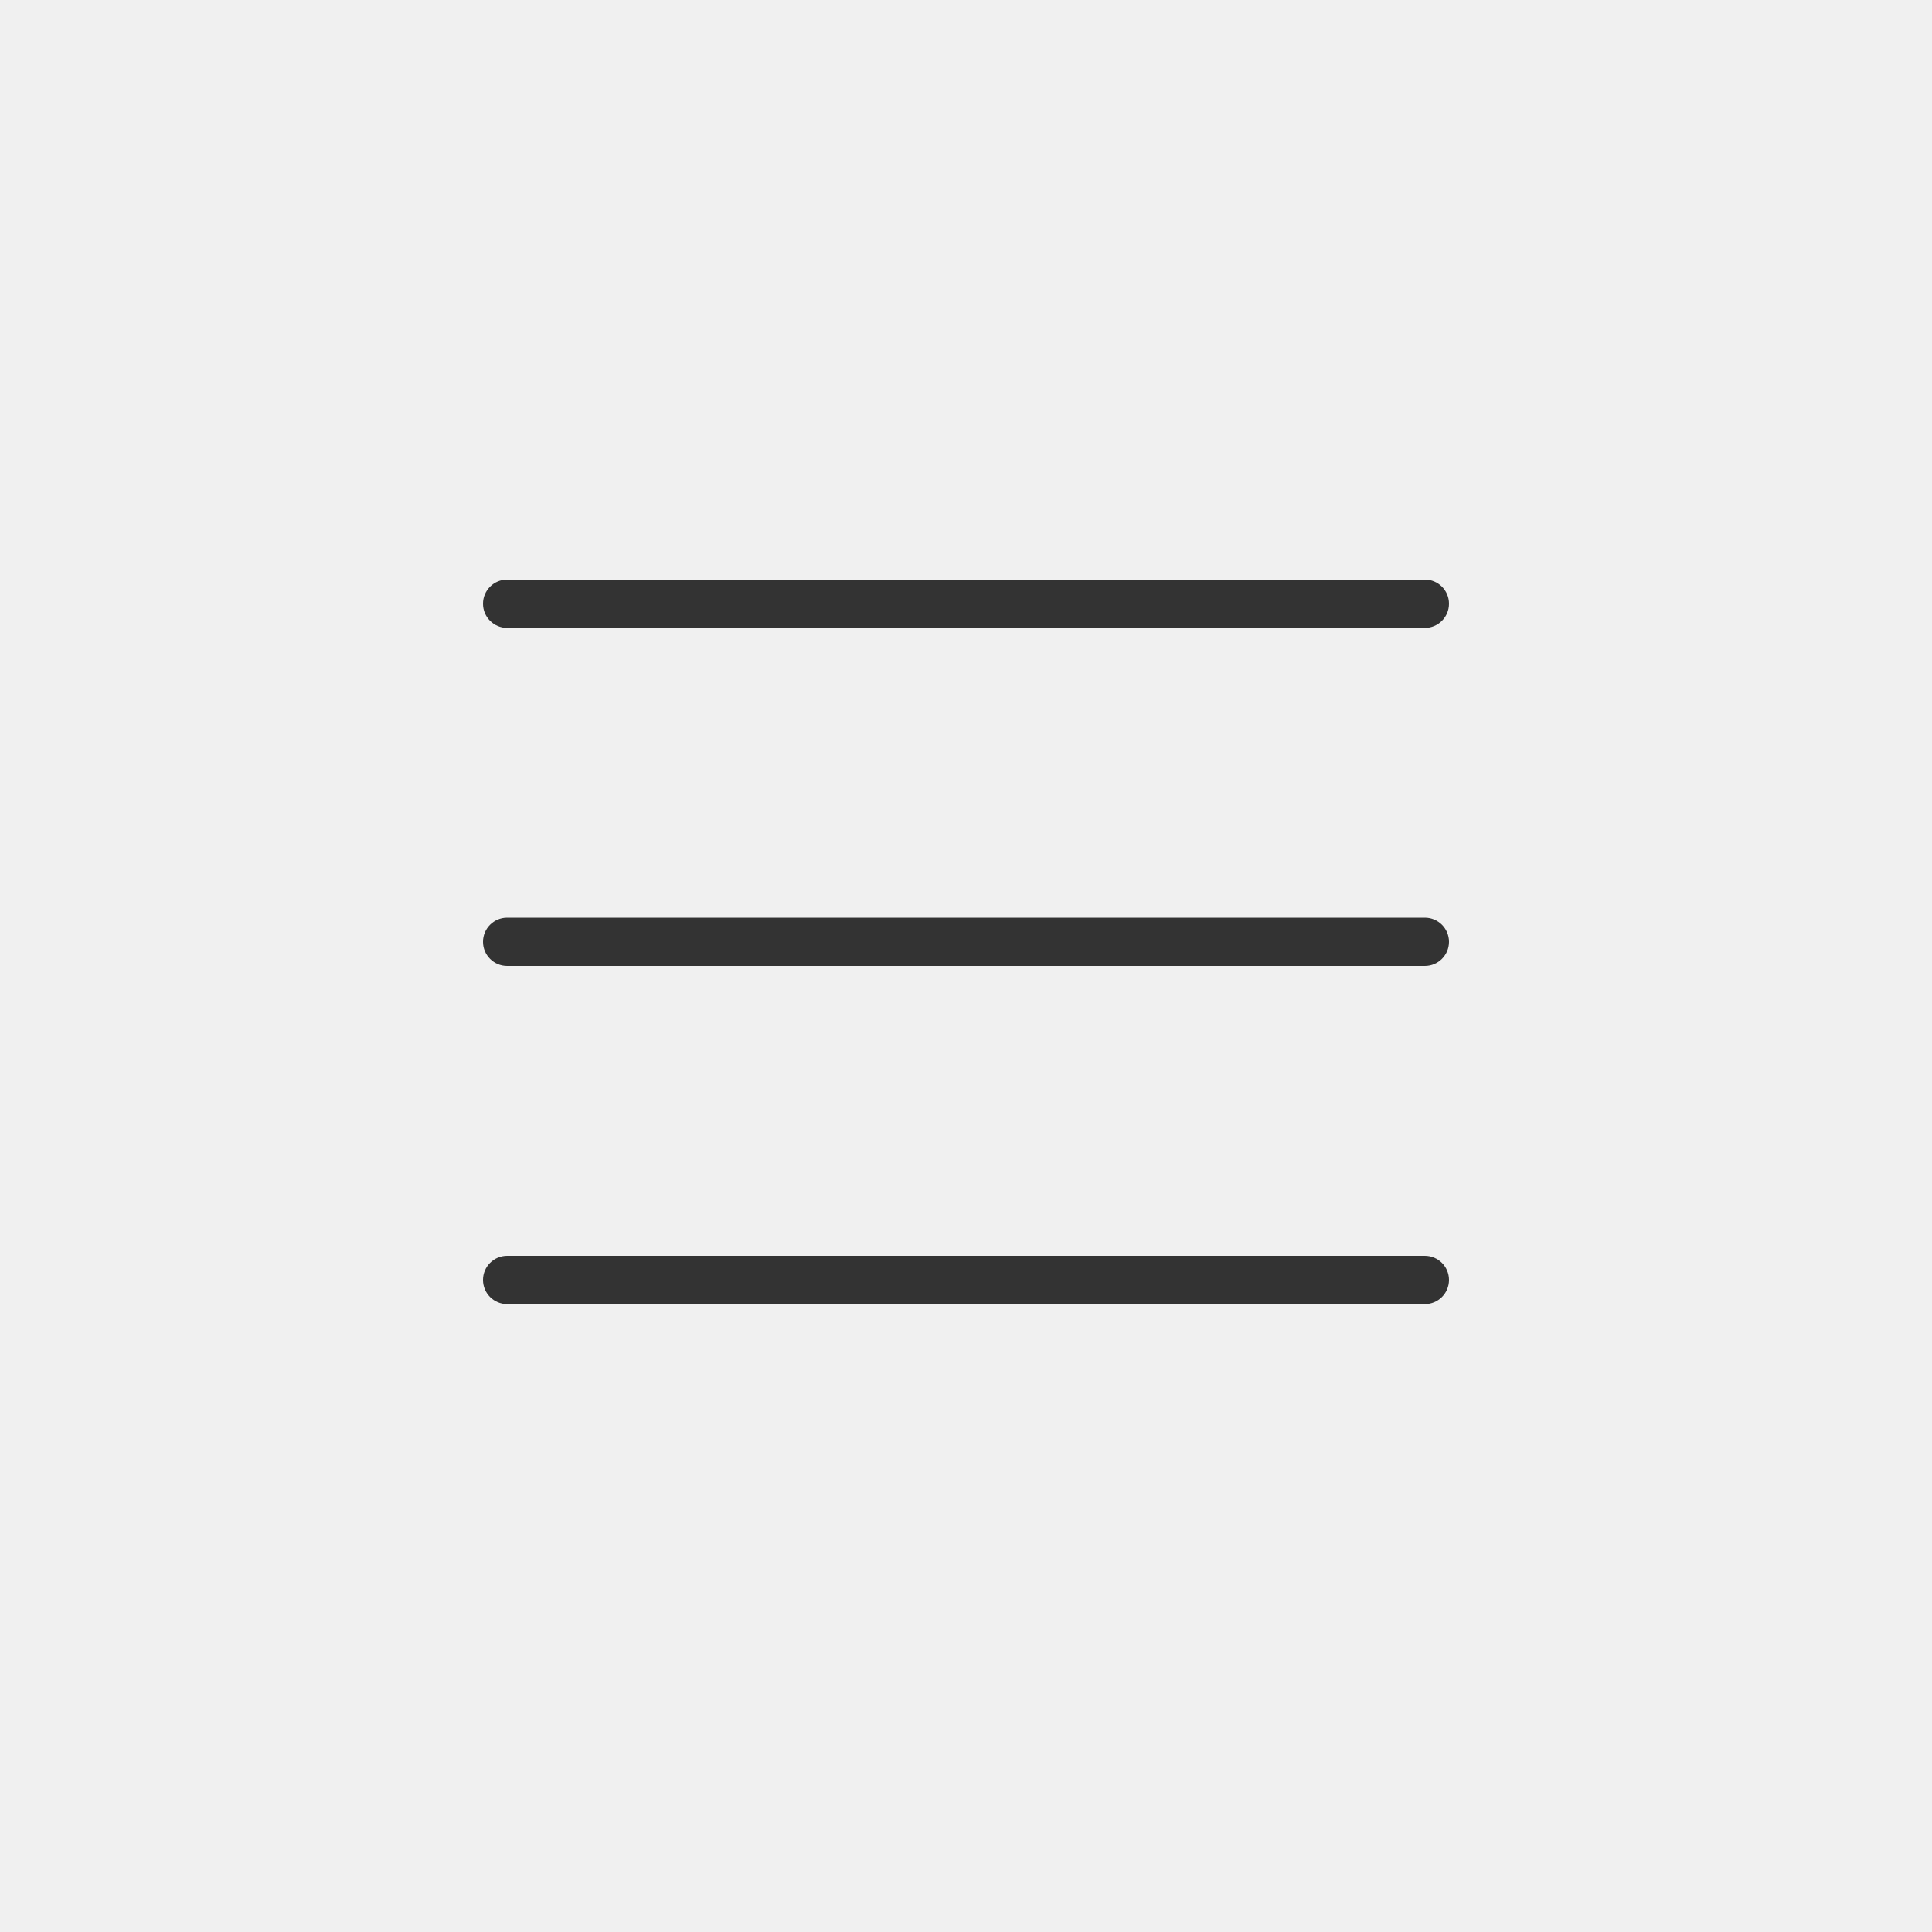
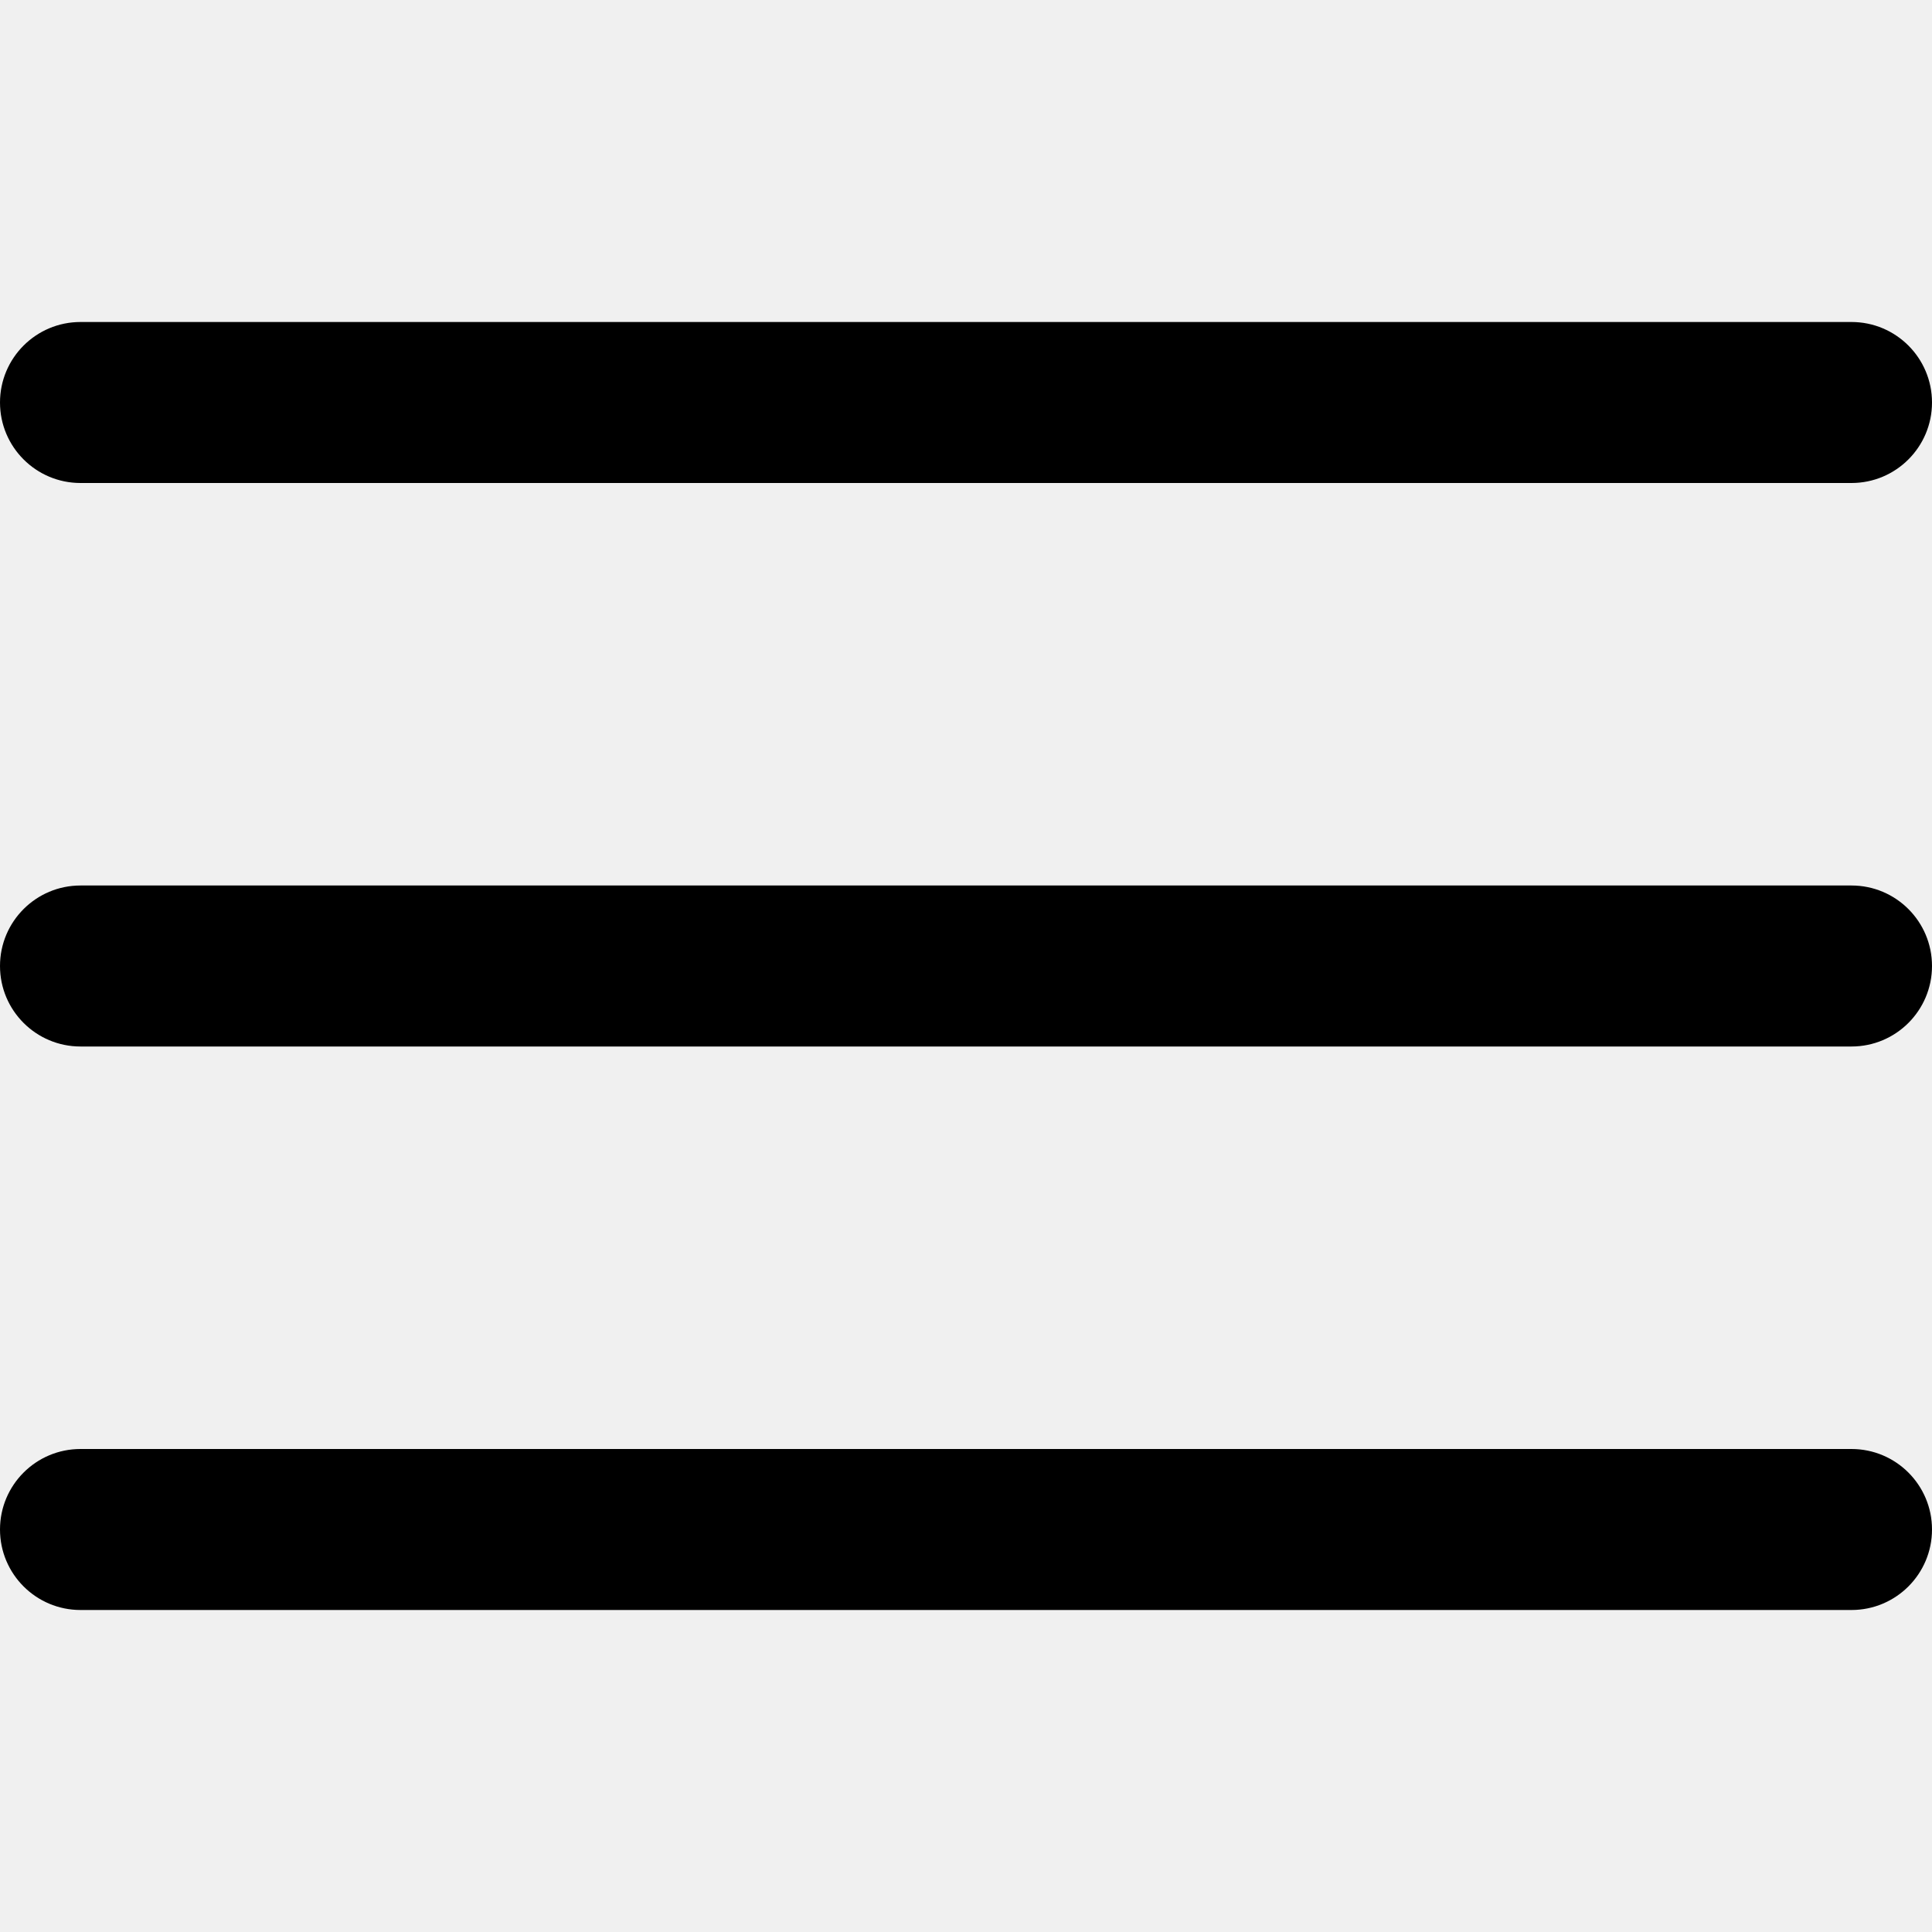
- <svg xmlns="http://www.w3.org/2000/svg" width="40" height="40" fill="none" viewBox="0 0 40 40">
-   <g clip-path="url(#a)">
-     <path fill="#333" fill-rule="evenodd" d="M10 12.5a.5.5 0 0 1 .5-.5h19a.5.5 0 0 1 0 1h-19a.5.5 0 0 1-.5-.5Zm0 7a.5.5 0 0 1 .5-.5h19a.5.5 0 0 1 0 1h-19a.5.5 0 0 1-.5-.5Zm20 7a.5.5 0 0 0-.5-.5h-19a.5.5 0 0 0 0 1h19a.5.5 0 0 0 .5-.5Z" clip-rule="evenodd" />
-   </g>
-   <defs>
-     <clipPath id="a">
-       <rect width="40" height="40" fill="#fff" rx="8" />
-     </clipPath>
-   </defs>
+ <svg xmlns="http://www.w3.org/2000/svg" id="Outline" viewBox="0 0 24 24" width="512" height="512">
+   <rect y="11" width="24" height="2" rx="1" />
+   <rect y="4" width="24" height="2" rx="1" />
+   <rect y="18" width="24" height="2" rx="1" />
</svg>
